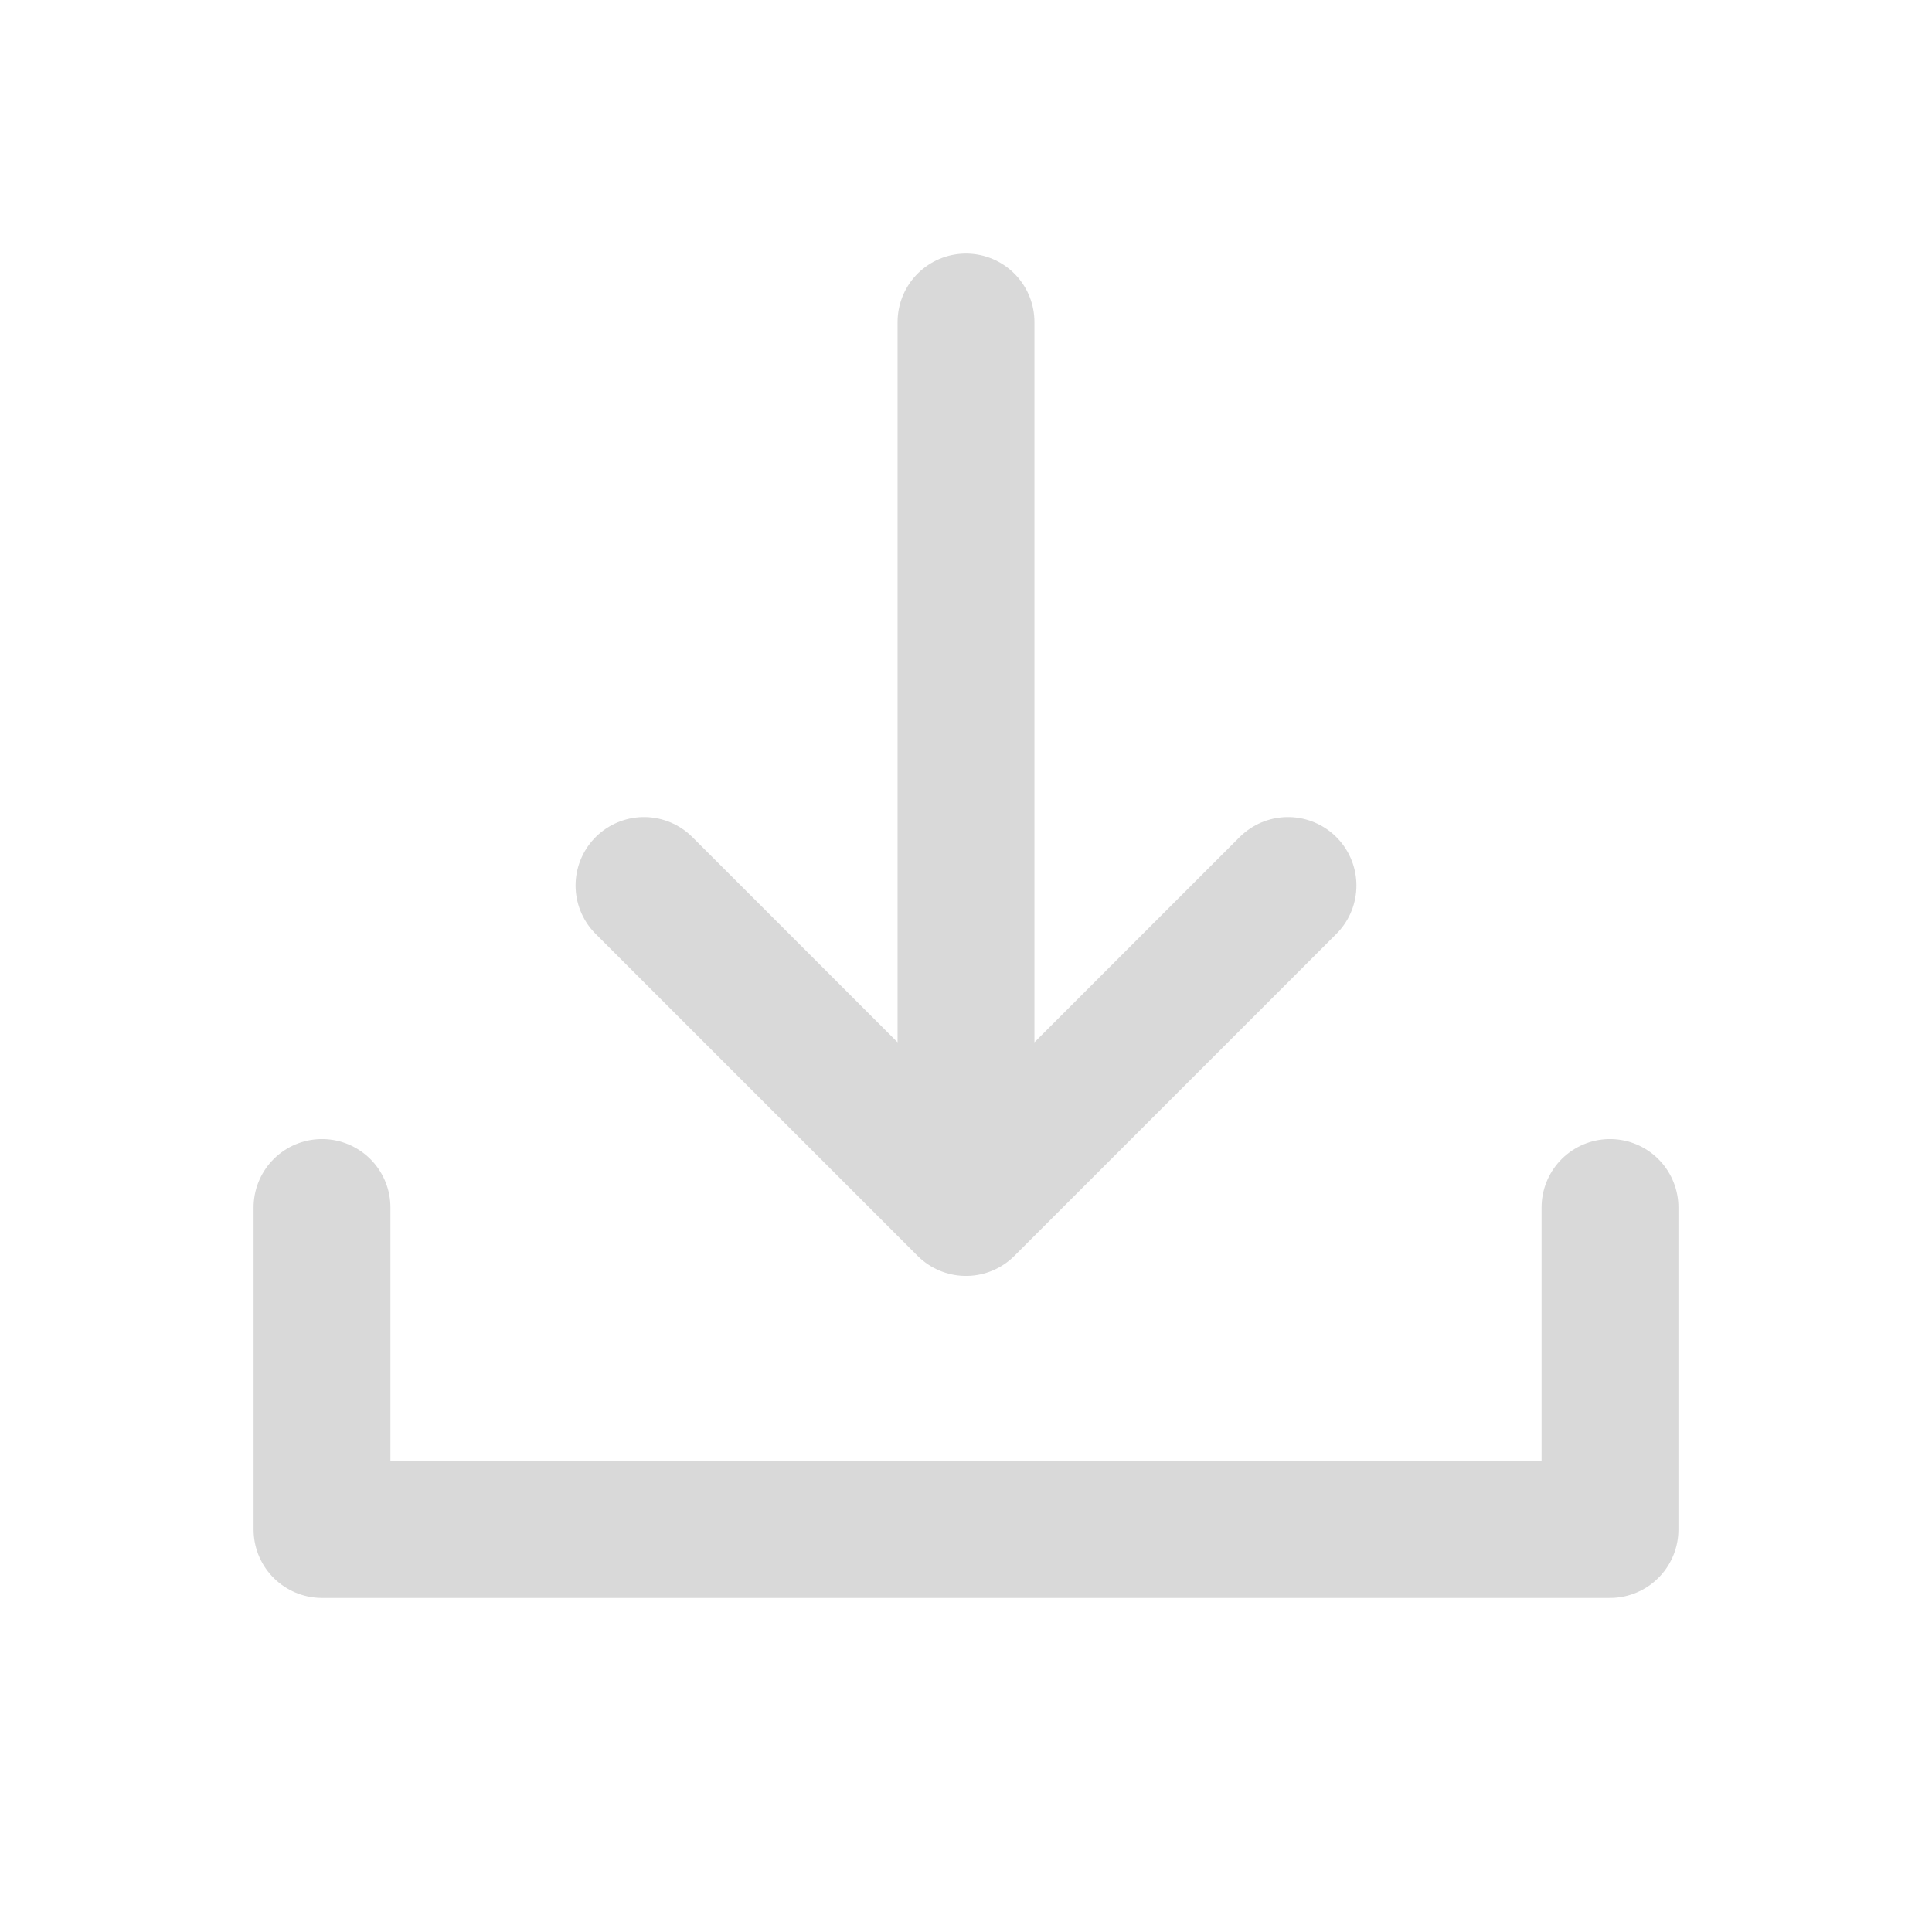
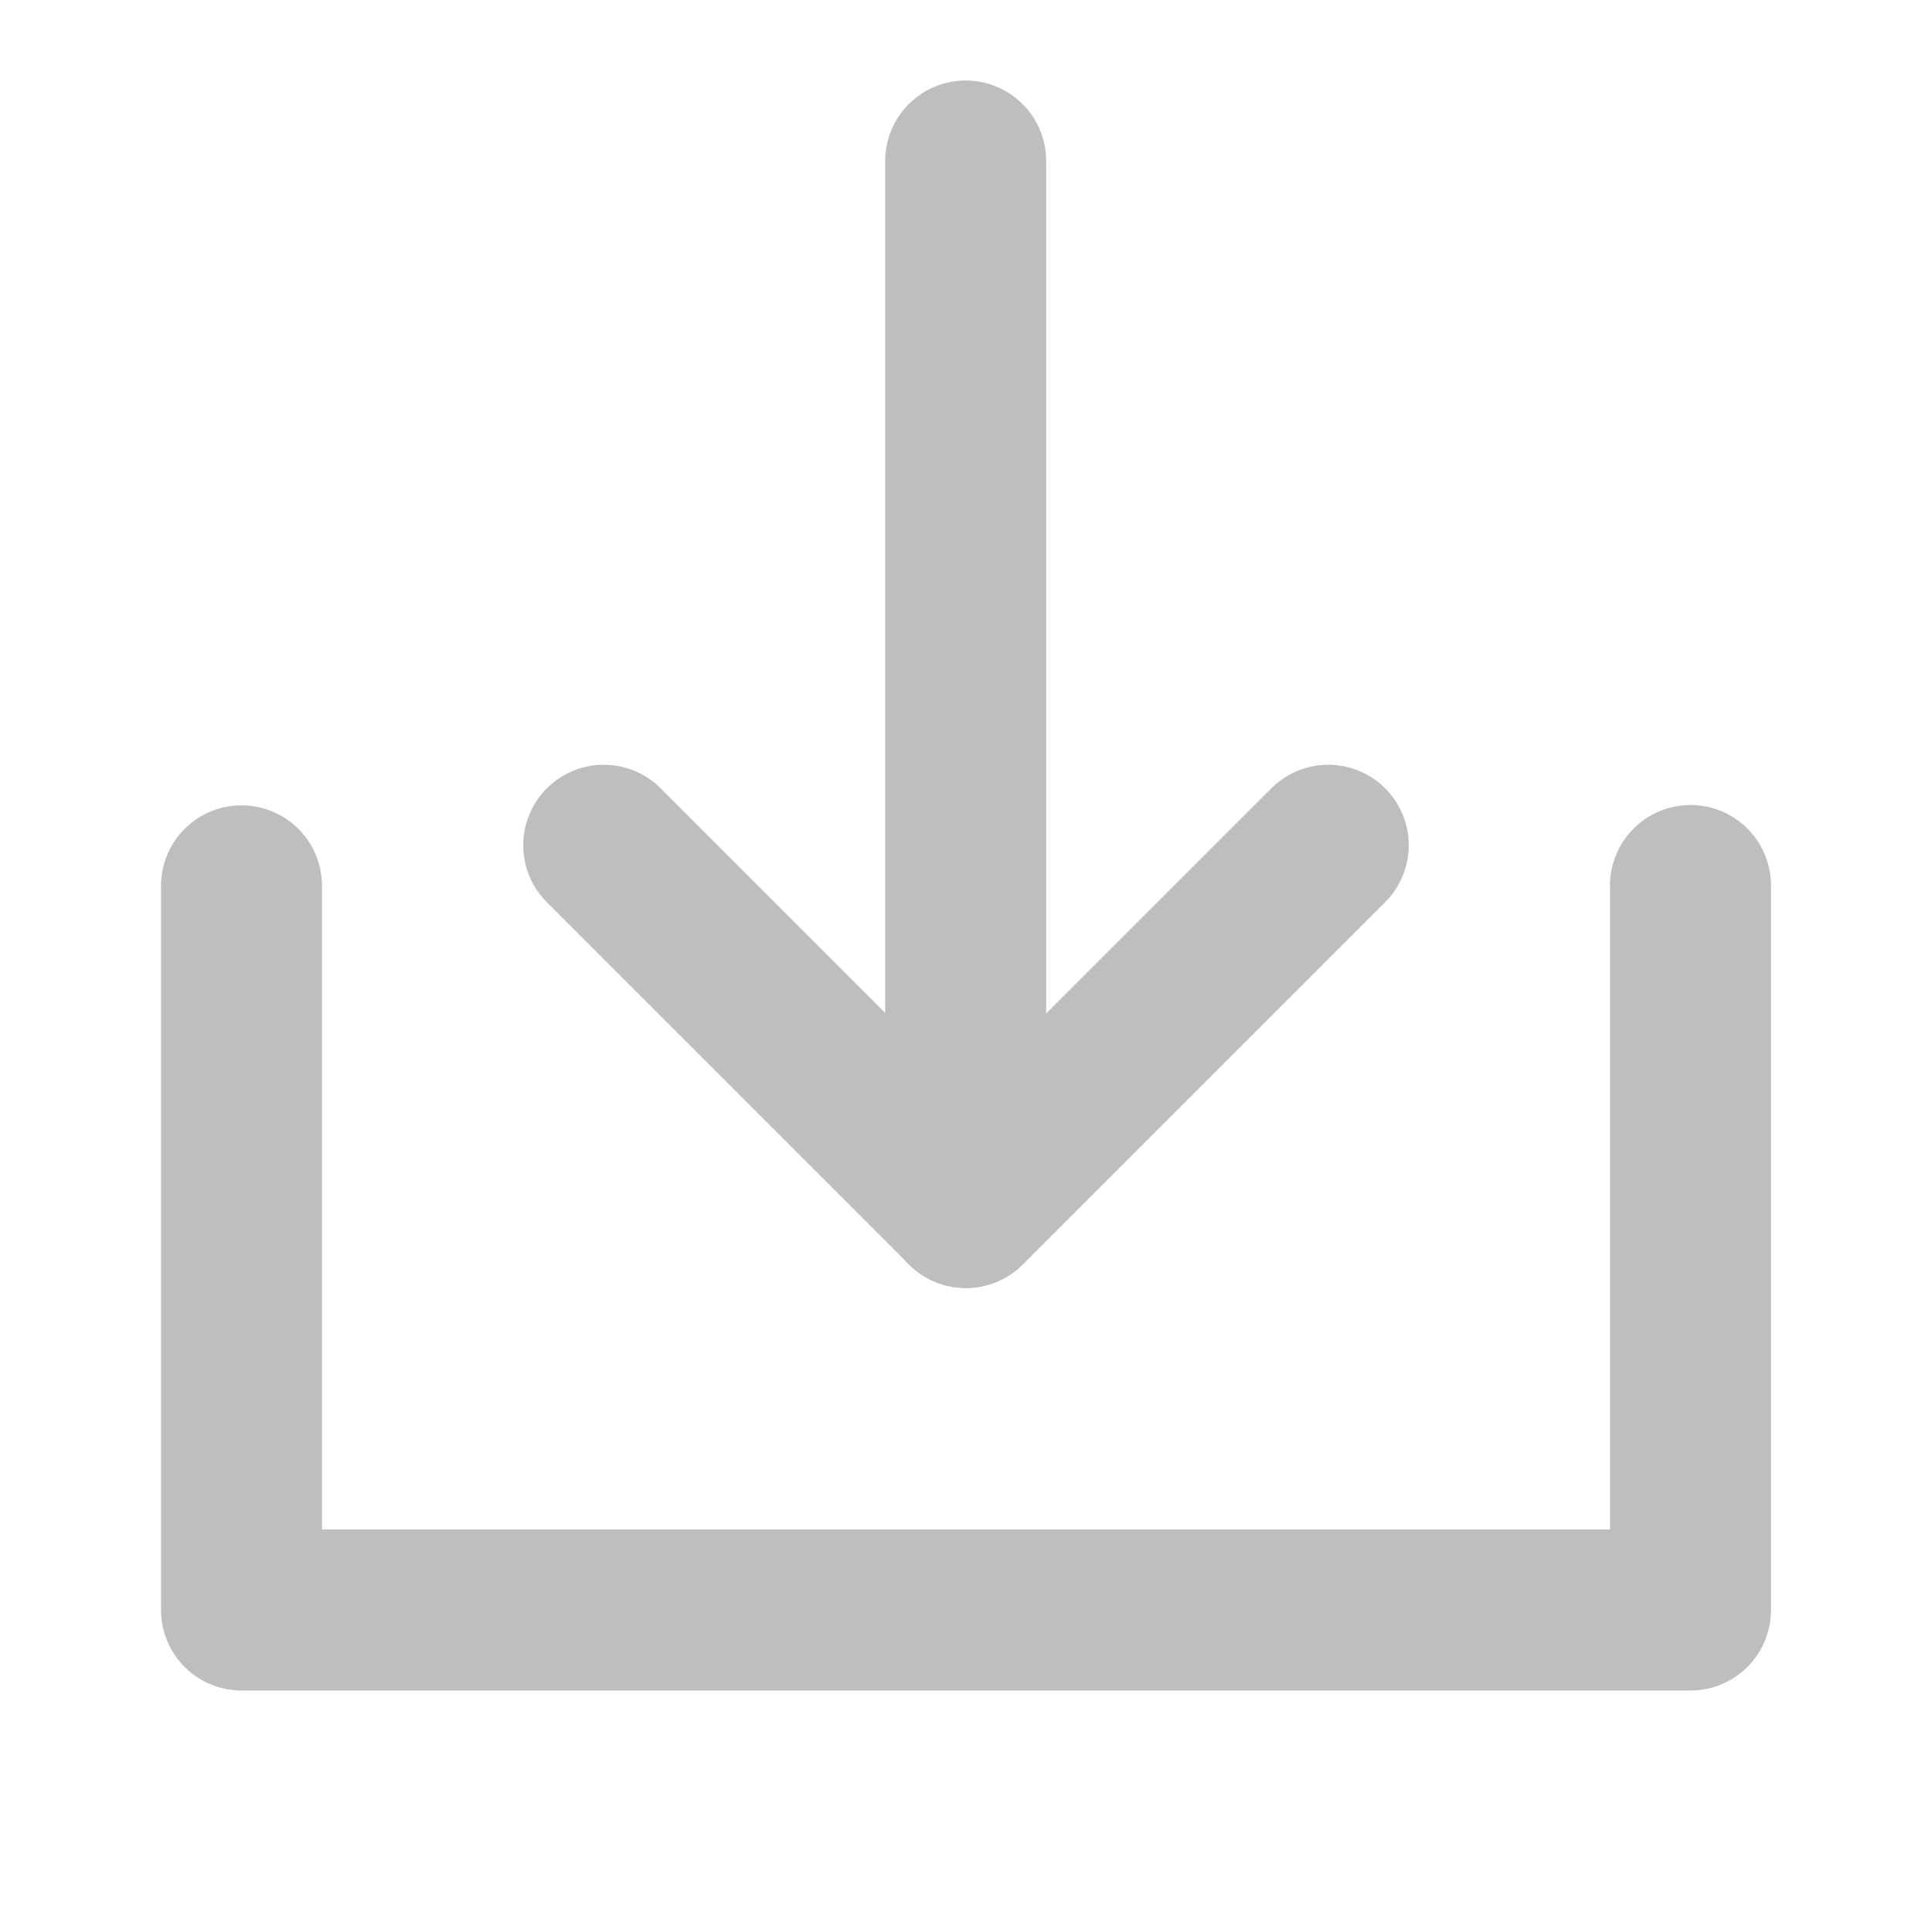
- <svg xmlns="http://www.w3.org/2000/svg" width="24" height="24" viewBox="0 0 24 24" fill="none" stroke="#D9D9D9" stroke-width="1.7" stroke-linecap="round" stroke-linejoin="round">
-   <path d="M12 4v11M8 11l4 4 4-4" />
-   <path d="M4 15v4h16v-4" />
+ <svg xmlns="http://www.w3.org/2000/svg" width="24" height="24" viewBox="73 43 24 24" fill="none">
+   <path d="M76 54.004V63H94V54" stroke-width="2" stroke-linecap="round" stroke-linejoin="round" stroke="#BEBEBE" />
+   <path d="M89.5 53.5L85 58L80.5 53.5" stroke-width="2" stroke-linecap="round" stroke-linejoin="round" stroke="#BEBEBE" />
+   <path d="M84.996 45V58" stroke-width="2" stroke-linecap="round" stroke-linejoin="round" stroke="#BEBEBE" />
</svg>
